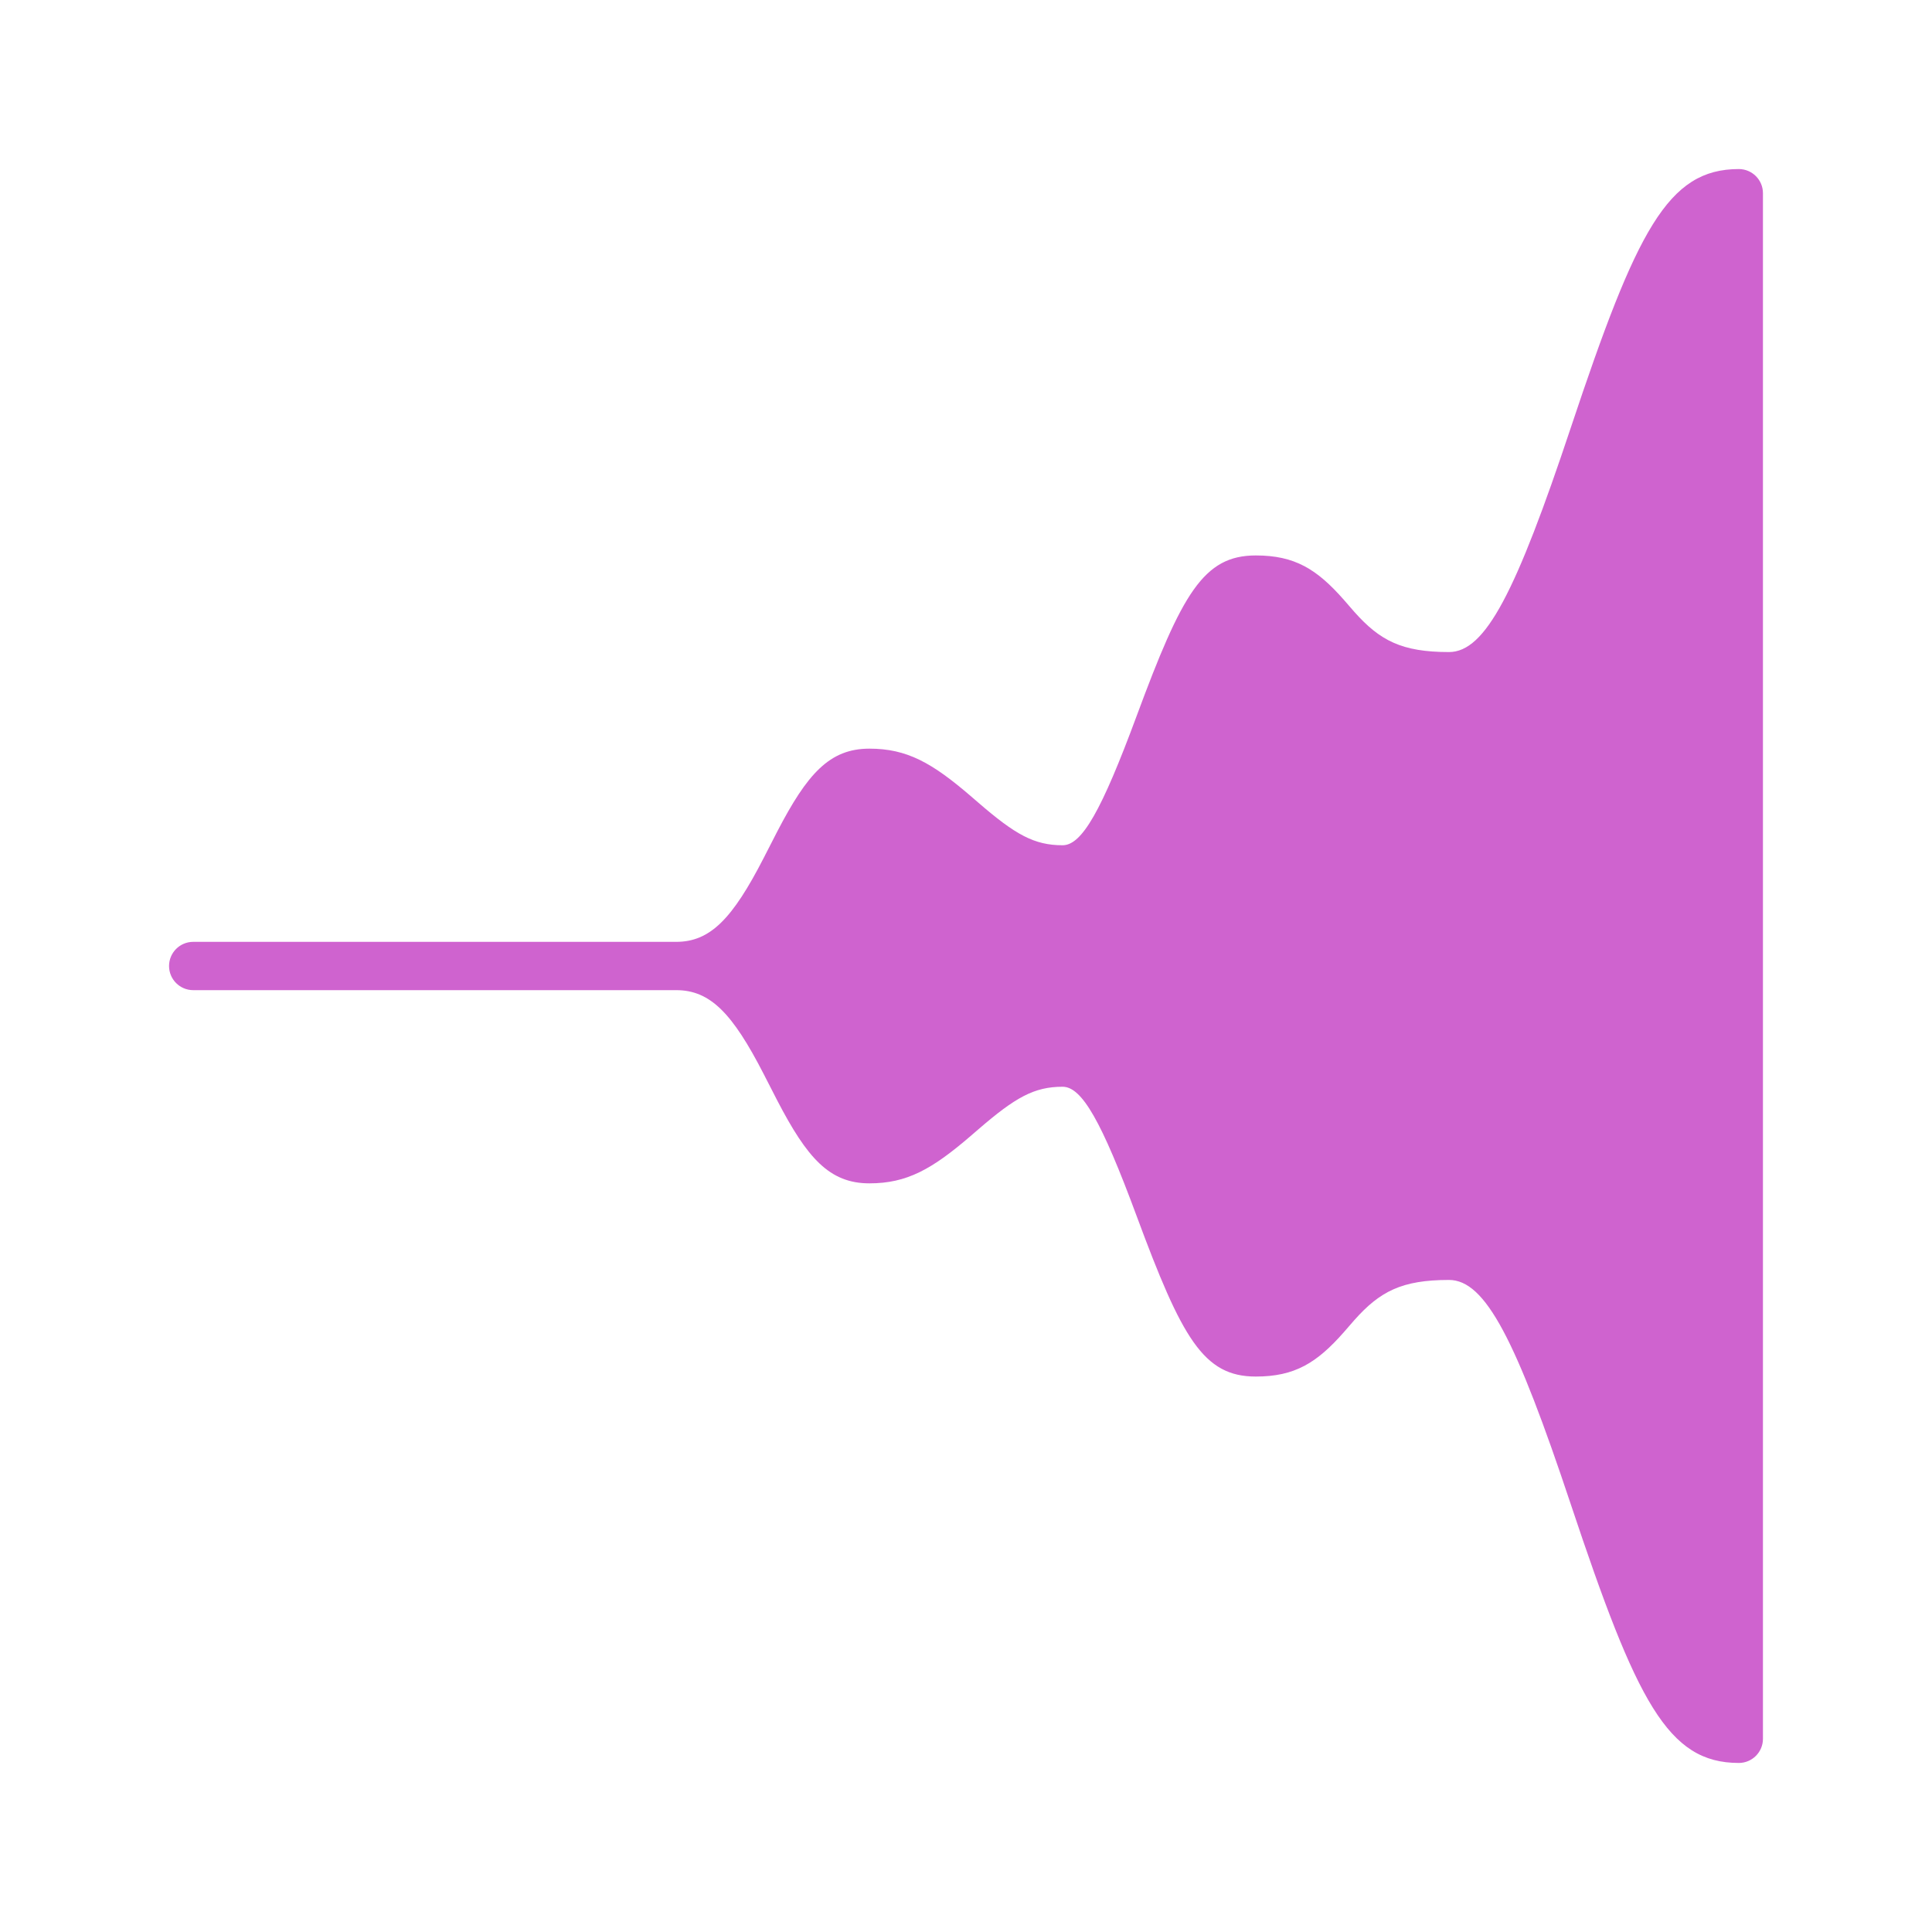
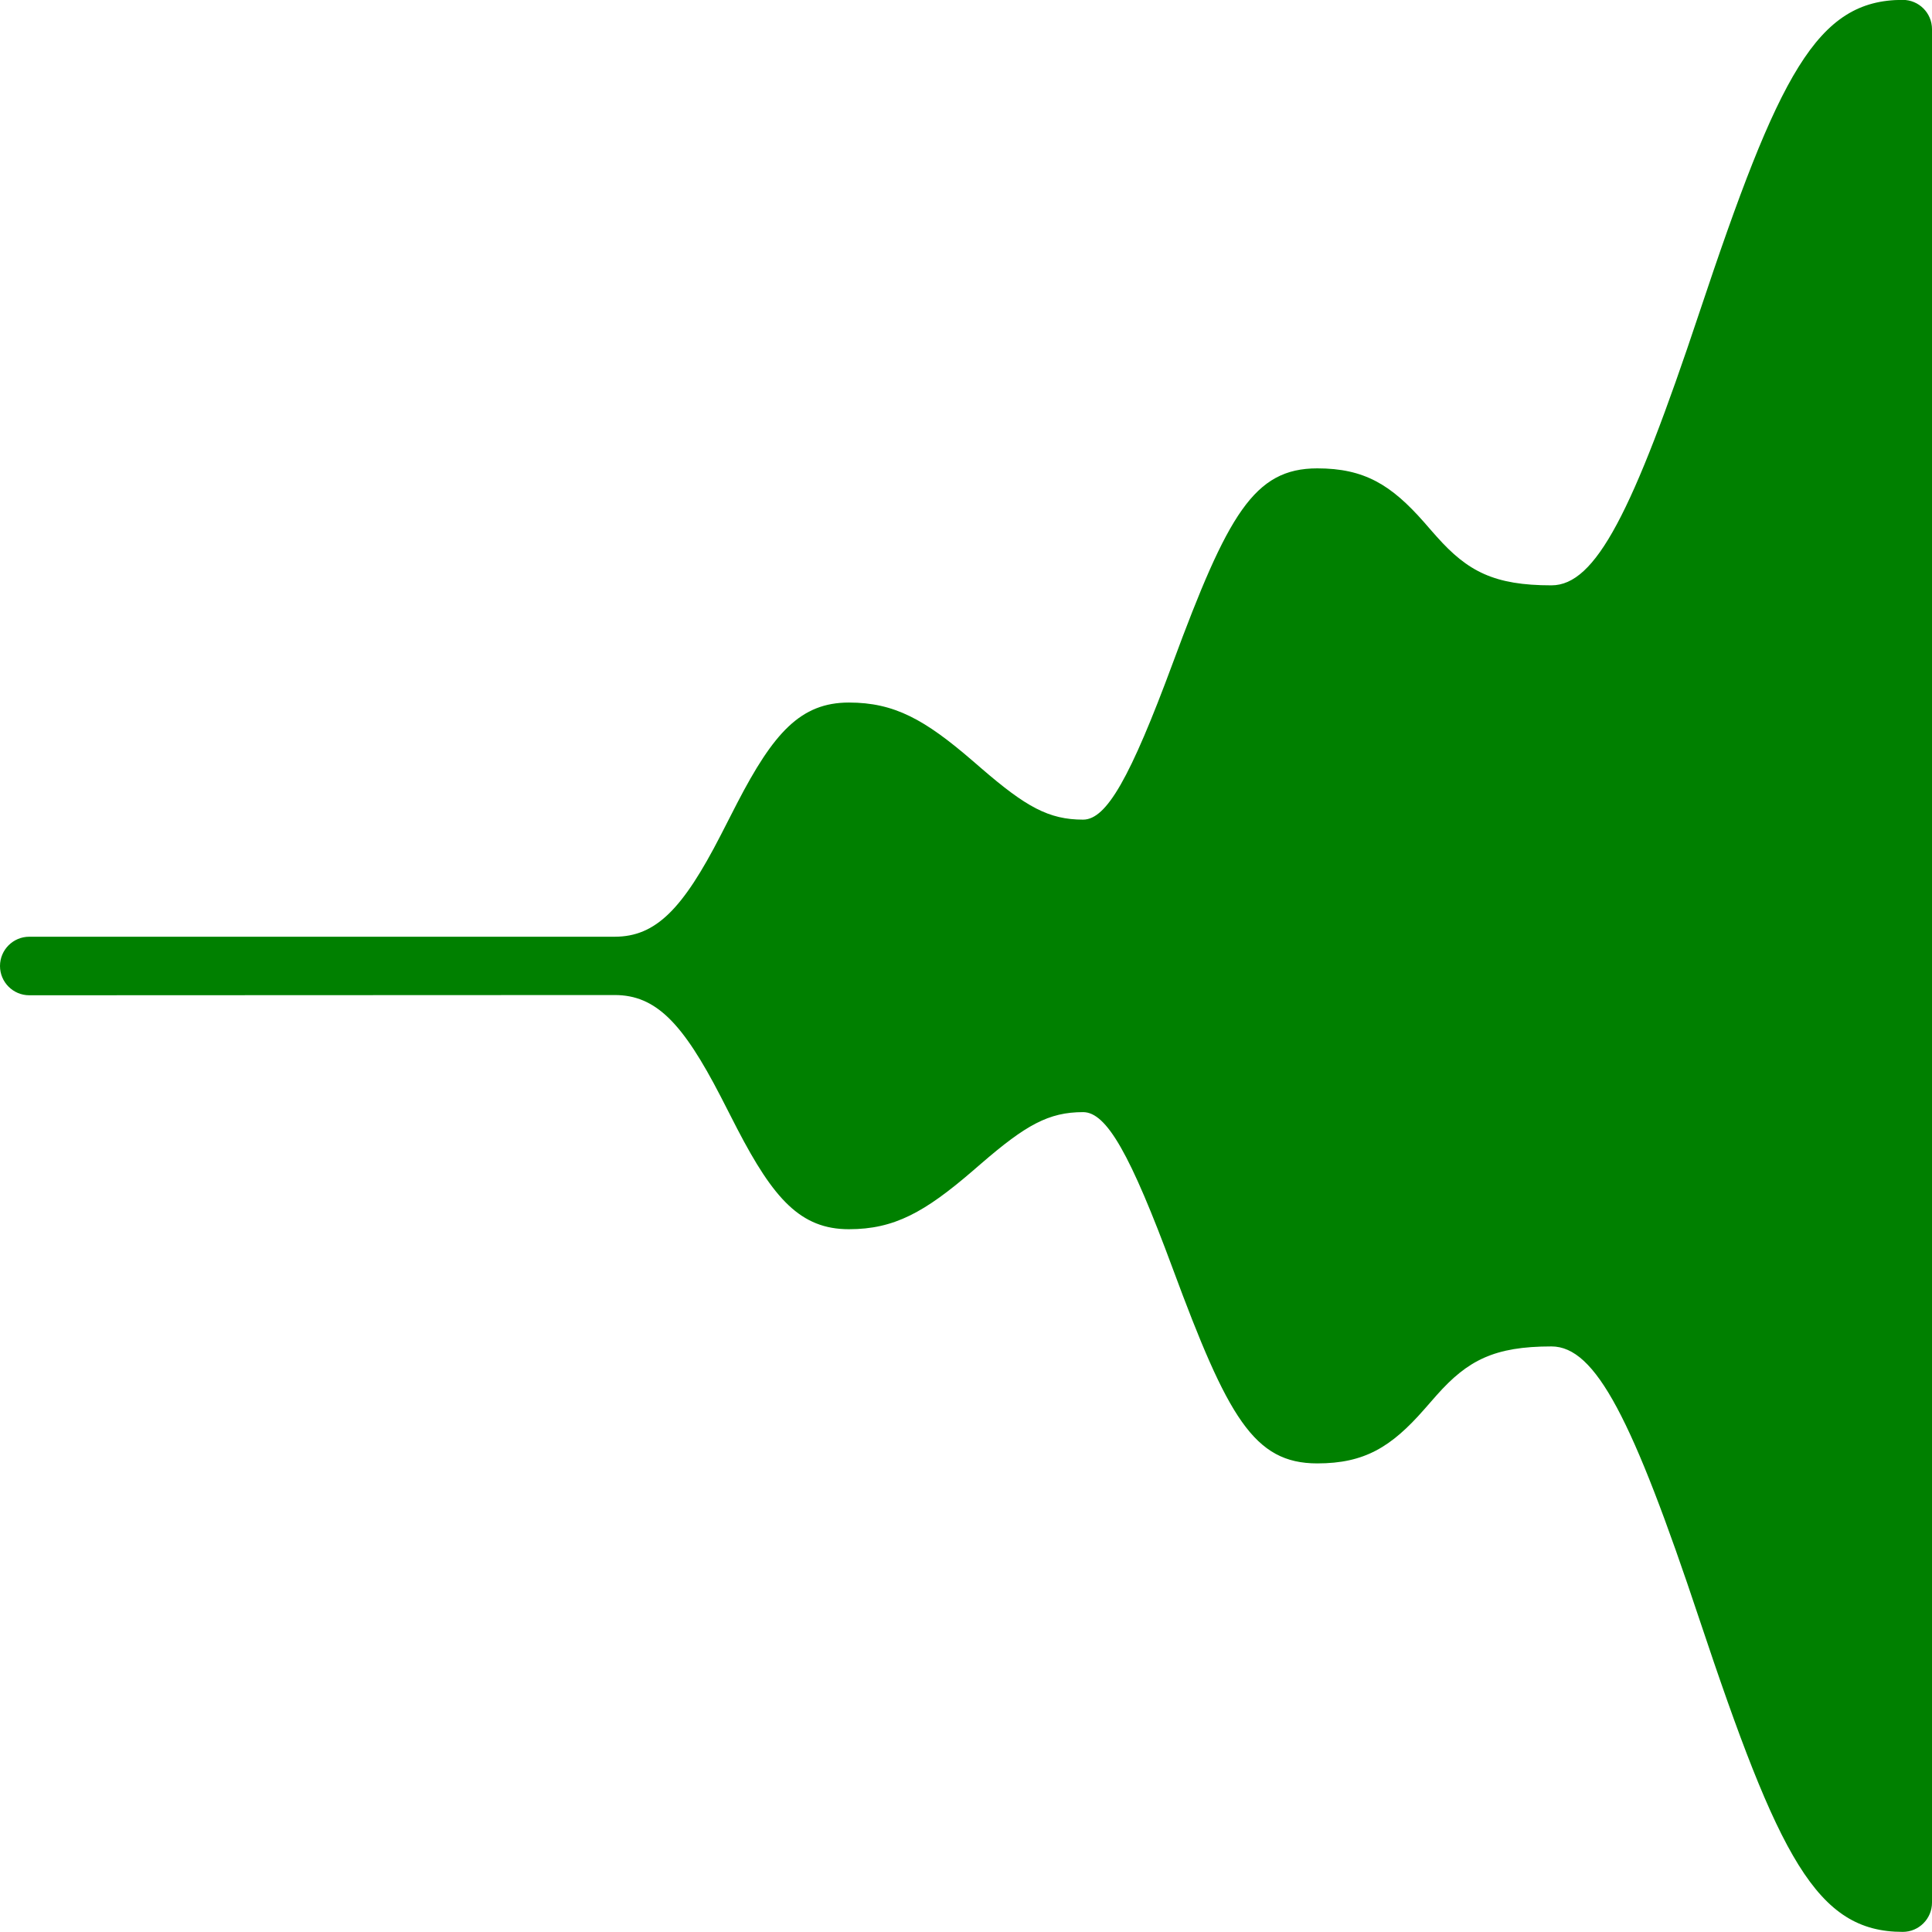
- <svg xmlns="http://www.w3.org/2000/svg" width="20px" height="20px" viewBox="0 0 20 20" version="1.1">
-   <g id="Sound/Effects/Fade-in" stroke="none" stroke-width="1" fill="none" fill-rule="evenodd">
-     <path d="M2,10.25 C1.862,10.25 1.75,10.138 1.75,10 C1.75,9.862 1.862,9.75 2,9.75 L7,9.75 C7.353,9.75 7.583,9.509 7.904,8.885 L8.046,8.608 C8.356,8.011 8.587,7.75 9,7.75 C9.388,7.75 9.648,7.895 10.057,8.248 L10.13,8.311 C10.511,8.64 10.706,8.75 11,8.75 C11.2,8.75 11.403,8.393 11.766,7.413 C12.236,6.143 12.459,5.75 13,5.75 C13.402,5.75 13.631,5.89 13.913,6.211 C13.968,6.274 13.997,6.308 14.02,6.334 C14.285,6.632 14.512,6.75 15,6.75 C15.377,6.75 15.693,6.132 16.263,4.421 C16.943,2.382 17.265,1.75 18,1.75 C18.138,1.75 18.25,1.862 18.25,2 L18.25,18 C18.25,18.138 18.138,18.25 18,18.25 C17.265,18.25 16.943,17.618 16.263,15.579 C15.693,13.868 15.377,13.25 15,13.25 C14.512,13.25 14.285,13.368 14.02,13.666 C13.997,13.692 13.968,13.726 13.913,13.789 C13.631,14.11 13.402,14.25 13,14.25 C12.459,14.25 12.236,13.857 11.766,12.587 C11.403,11.607 11.2,11.25 11,11.25 C10.706,11.25 10.511,11.36 10.13,11.689 L10.057,11.752 C9.648,12.105 9.388,12.25 9,12.25 C8.587,12.25 8.356,11.989 8.046,11.392 L7.904,11.115 C7.583,10.491 7.353,10.25 7,10.25 L2,10.25 Z" id="Path" fill="#CF63CF" fill-rule="nonzero" />
+ <svg xmlns="http://www.w3.org/2000/svg" version="1.1" width="16.5" height="16.5" viewBox="0,0,16.5,16.5">
+   <g transform="translate(-231.75,-171.75)">
+     <g data-paper-data="{&quot;isPaintingLayer&quot;:true}" fill="#008000" fill-rule="nonzero" stroke="none" stroke-width="1" stroke-linecap="butt" stroke-linejoin="miter" stroke-miterlimit="10" stroke-dasharray="" stroke-dashoffset="0" style="mix-blend-mode: normal">
+       <path d="M232,180.25c-0.138,0 -0.25,-0.112 -0.25,-0.25c0,-0.138 0.112,-0.25 0.25,-0.25h5c0.353,0 0.583,-0.241 0.904,-0.865l0.142,-0.277c0.31,-0.598 0.541,-0.858 0.954,-0.858c0.388,0 0.648,0.145 1.057,0.498l0.073,0.063c0.381,0.329 0.576,0.439 0.87,0.439c0.2,0 0.403,-0.357 0.766,-1.337c0.47,-1.27 0.694,-1.663 1.234,-1.663c0.402,0 0.631,0.14 0.913,0.461c0.055,0.063 0.084,0.097 0.107,0.122c0.265,0.298 0.492,0.416 0.98,0.416c0.377,0 0.693,-0.618 1.263,-2.329c0.68,-2.039 1.003,-2.671 1.737,-2.671c0.138,0 0.25,0.112 0.25,0.25v16c0,0.138 -0.112,0.25 -0.25,0.25c-0.735,0 -1.057,-0.632 -1.737,-2.671c-0.57,-1.711 -0.886,-2.329 -1.263,-2.329c-0.488,0 -0.715,0.118 -0.98,0.416c-0.023,0.026 -0.052,0.06 -0.107,0.122c-0.282,0.322 -0.511,0.461 -0.913,0.461c-0.541,0 -0.764,-0.393 -1.234,-1.663c-0.363,-0.98 -0.566,-1.337 -0.766,-1.337c-0.294,0 -0.489,0.11 -0.87,0.439l-0.073,0.063c-0.409,0.352 -0.669,0.498 -1.057,0.498c-0.413,0 -0.644,-0.261 -0.954,-0.858l-0.142,-0.277c-0.322,-0.623 -0.551,-0.865 -0.904,-0.865z" />
+     </g>
  </g>
</svg>
